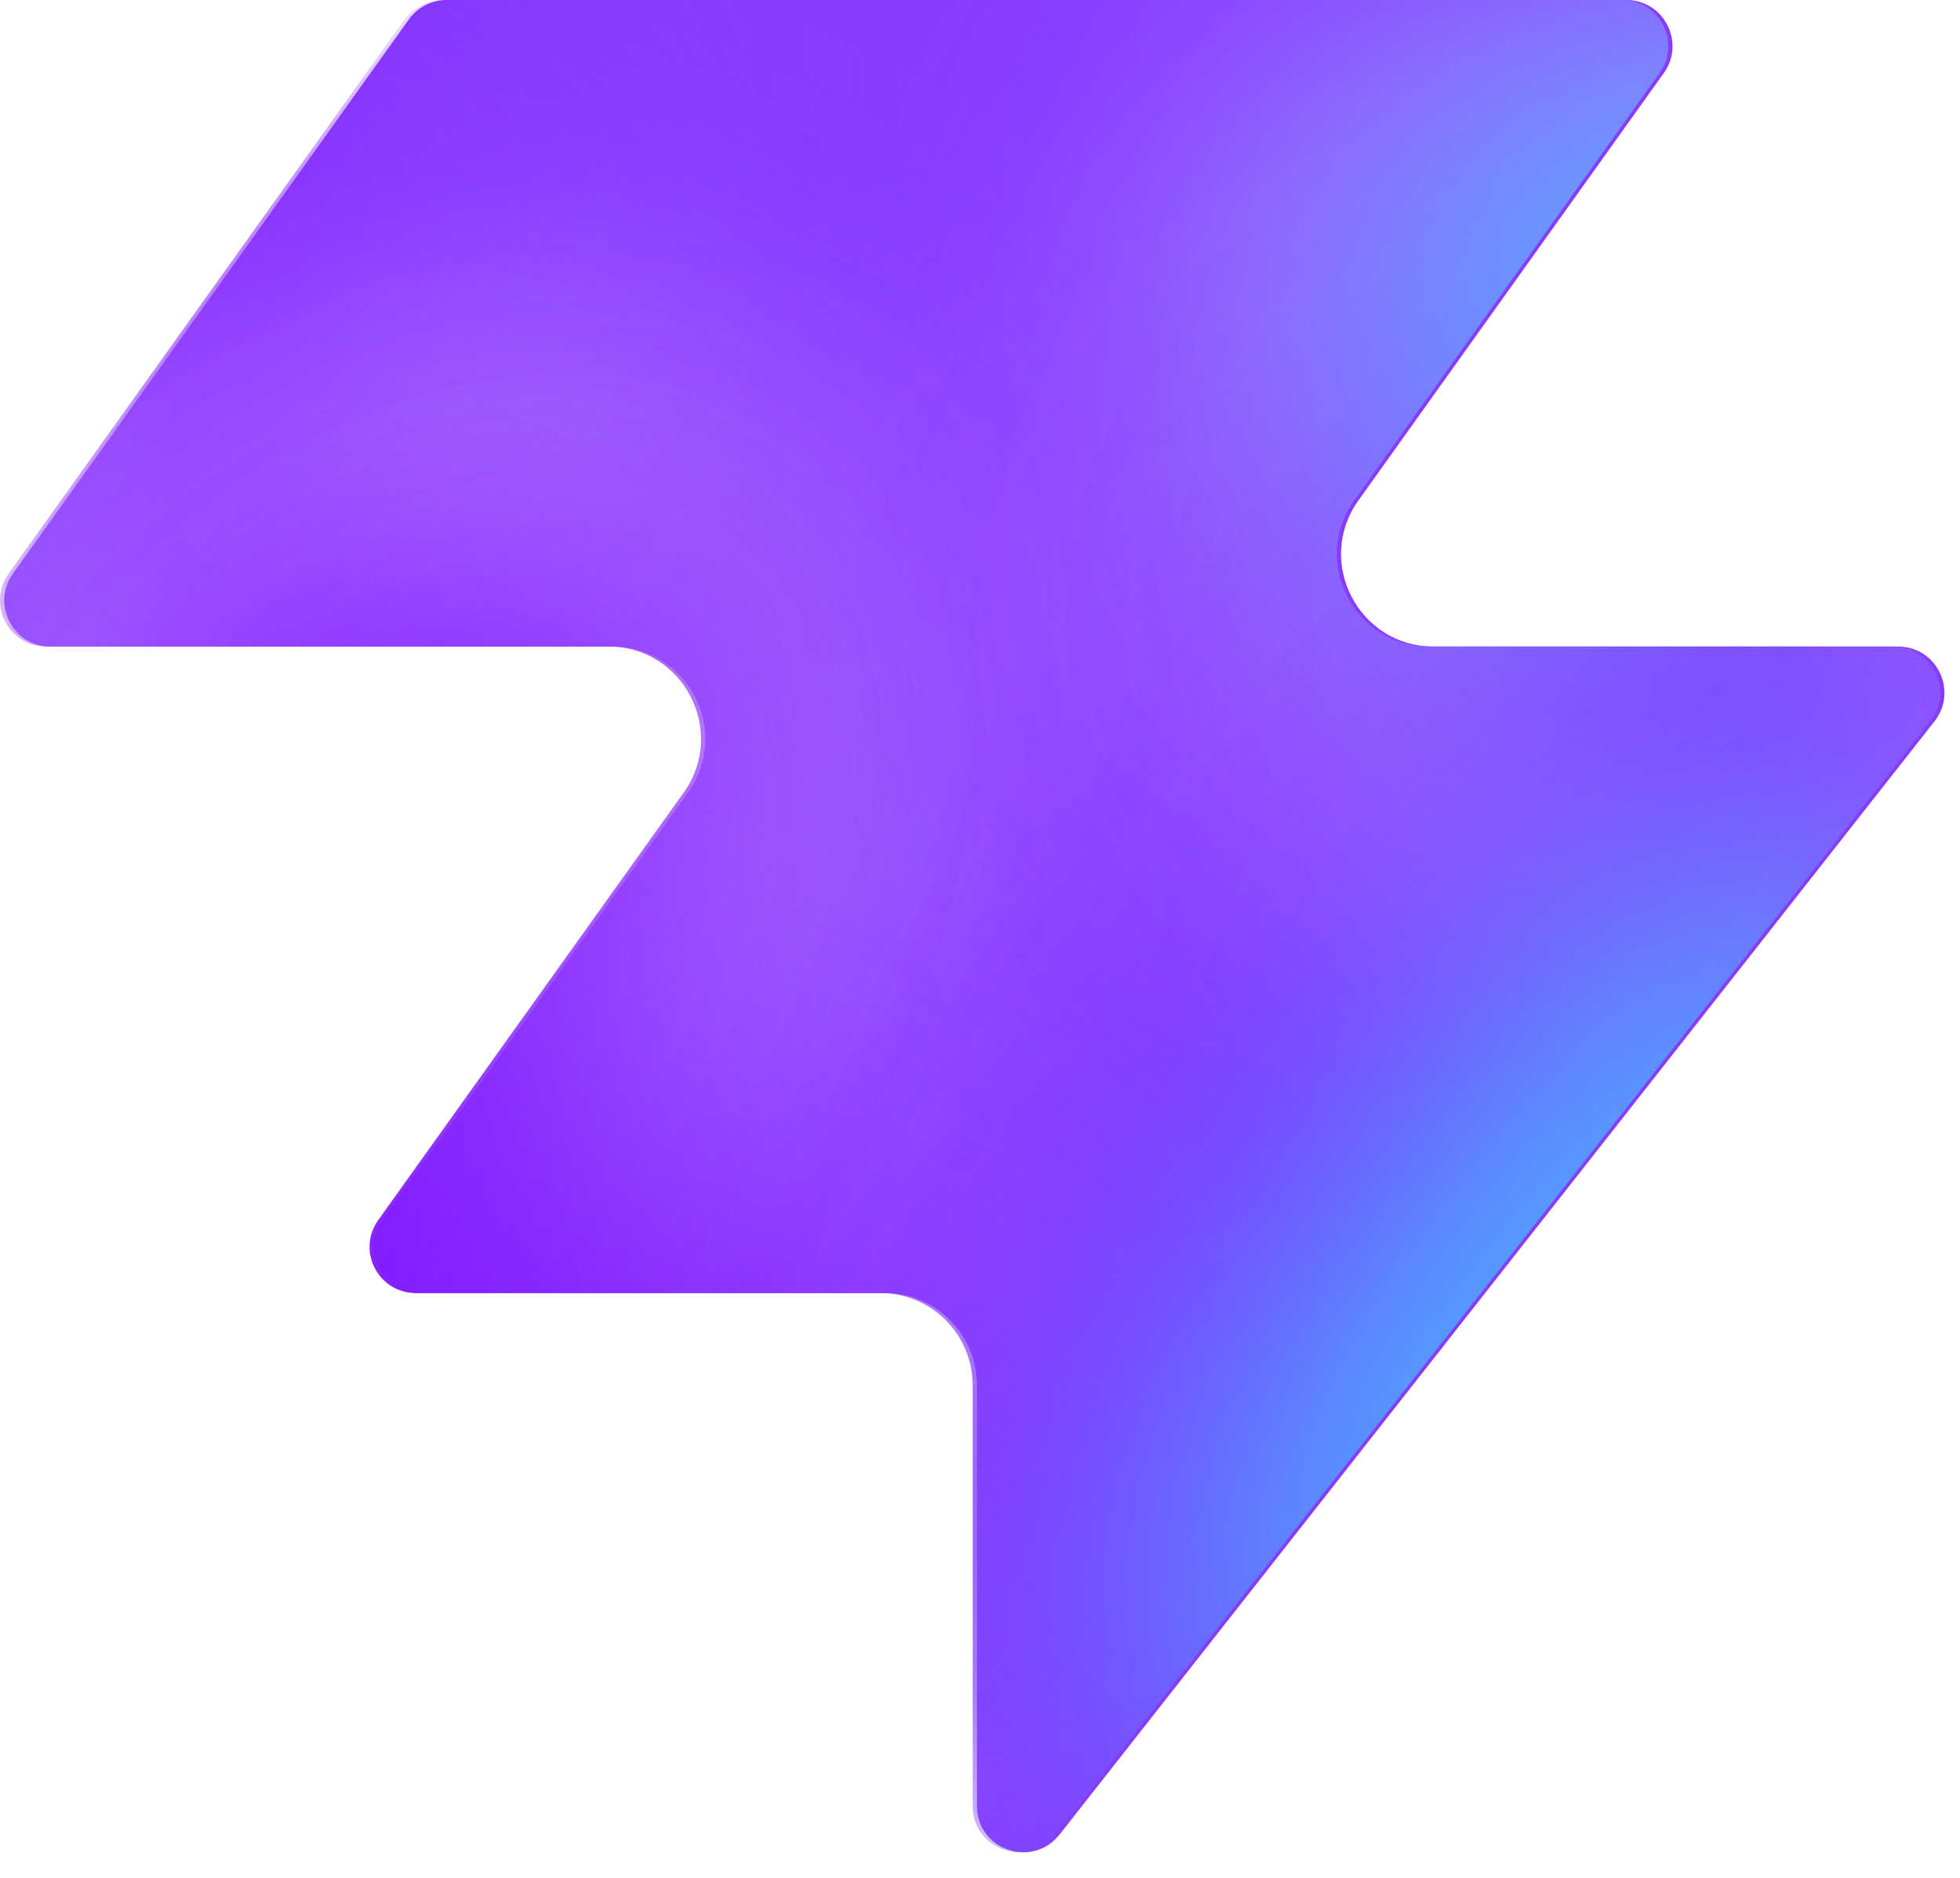
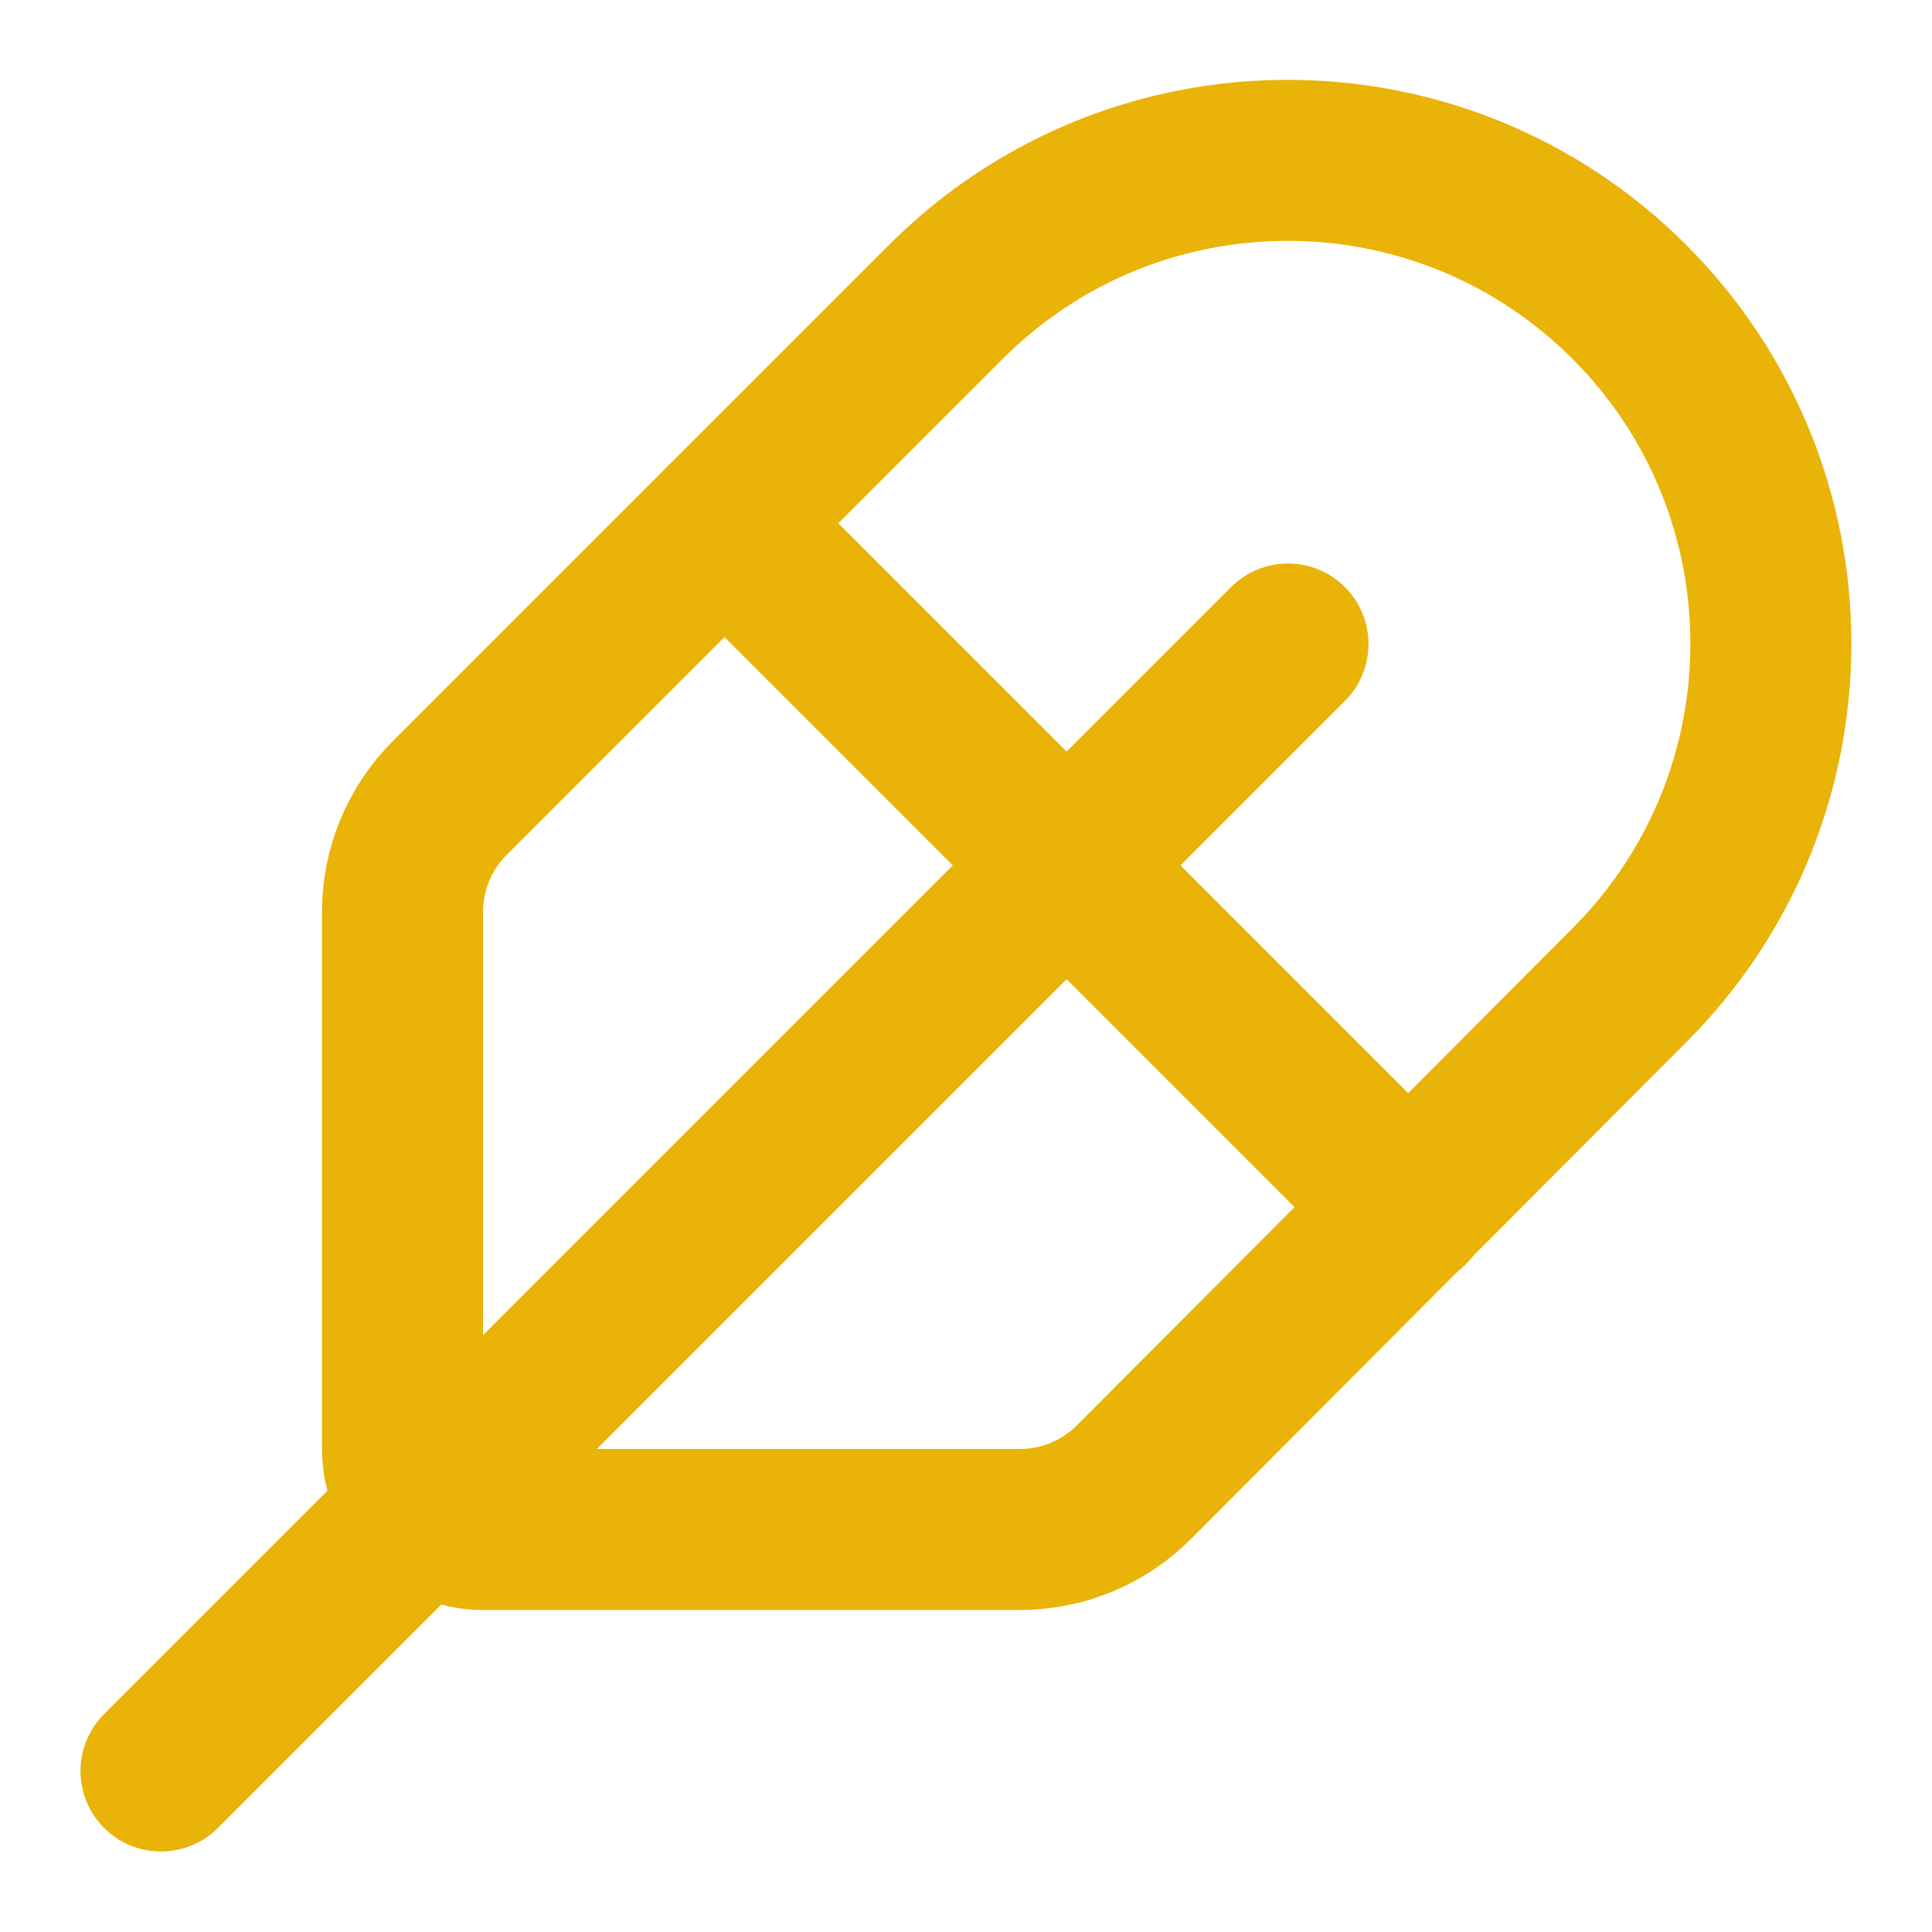
- <svg xmlns="http://www.w3.org/2000/svg" width="48" height="46" fill="none" viewBox="0 0 48 46">
-   <path fill="#863bff" d="M25.946 44.938c-.664.845-2.021.375-2.021-.698V33.937a2.26 2.26 0 0 0-2.262-2.262H10.287c-.92 0-1.456-1.04-.92-1.788l7.48-10.471c1.07-1.497 0-3.578-1.842-3.578H1.237c-.92 0-1.456-1.04-.92-1.788L10.013.474c.214-.297.556-.474.92-.474h28.894c.92 0 1.456 1.04.92 1.788l-7.48 10.471c-1.07 1.498 0 3.579 1.842 3.579h11.377c.943 0 1.473 1.088.89 1.83L25.947 44.94z" style="fill:#863bff;fill:color(display-p3 .525 .23 1);fill-opacity:1" />
-   <mask id="a" width="48" height="46" x="0" y="0" maskUnits="userSpaceOnUse" style="mask-type:alpha">
-     <path fill="#000" d="M25.842 44.938c-.664.844-2.021.375-2.021-.698V33.937a2.26 2.26 0 0 0-2.262-2.262H10.183c-.92 0-1.456-1.04-.92-1.788l7.48-10.471c1.07-1.498 0-3.579-1.842-3.579H1.133c-.92 0-1.456-1.04-.92-1.787L9.91.473c.214-.297.556-.474.92-.474h28.894c.92 0 1.456 1.04.92 1.788l-7.48 10.471c-1.07 1.498 0 3.578 1.842 3.578h11.377c.943 0 1.473 1.088.89 1.832L25.843 44.94z" style="fill:#000;fill-opacity:1" />
-   </mask>
-   <g mask="url(#a)">
-     <g filter="url(#b)">
-       <ellipse cx="5.508" cy="14.704" fill="#ede6ff" rx="5.508" ry="14.704" style="fill:#ede6ff;fill:color(display-p3 .927 .903 1);fill-opacity:1" transform="matrix(.00324 1 1 -.00324 -4.47 31.516)" />
-     </g>
-     <g filter="url(#c)">
-       <ellipse cx="10.399" cy="29.851" fill="#ede6ff" rx="10.399" ry="29.851" style="fill:#ede6ff;fill:color(display-p3 .927 .903 1);fill-opacity:1" transform="matrix(.00324 1 1 -.00324 -39.328 7.883)" />
-     </g>
-     <g filter="url(#d)">
-       <ellipse cx="5.508" cy="30.487" fill="#7e14ff" rx="5.508" ry="30.487" style="fill:#7e14ff;fill:color(display-p3 .492 .077 1);fill-opacity:1" transform="rotate(89.814 -25.913 -14.639)scale(1 -1)" />
-     </g>
-     <g filter="url(#e)">
-       <ellipse cx="5.508" cy="30.599" fill="#7e14ff" rx="5.508" ry="30.599" style="fill:#7e14ff;fill:color(display-p3 .492 .077 1);fill-opacity:1" transform="rotate(89.814 -32.644 -3.334)scale(1 -1)" />
-     </g>
-     <g filter="url(#f)">
-       <ellipse cx="5.508" cy="30.599" fill="#7e14ff" rx="5.508" ry="30.599" style="fill:#7e14ff;fill:color(display-p3 .492 .077 1);fill-opacity:1" transform="matrix(.00324 1 1 -.00324 -34.34 30.47)" />
-     </g>
-     <g filter="url(#g)">
-       <ellipse cx="14.072" cy="22.078" fill="#ede6ff" rx="14.072" ry="22.078" style="fill:#ede6ff;fill:color(display-p3 .927 .903 1);fill-opacity:1" transform="rotate(93.35 24.506 48.493)scale(-1 1)" />
-     </g>
-     <g filter="url(#h)">
-       <ellipse cx="3.47" cy="21.501" fill="#7e14ff" rx="3.47" ry="21.501" style="fill:#7e14ff;fill:color(display-p3 .492 .077 1);fill-opacity:1" transform="rotate(89.009 28.708 47.59)scale(-1 1)" />
-     </g>
-     <g filter="url(#i)">
-       <ellipse cx="3.47" cy="21.501" fill="#7e14ff" rx="3.47" ry="21.501" style="fill:#7e14ff;fill:color(display-p3 .492 .077 1);fill-opacity:1" transform="rotate(89.009 28.708 47.59)scale(-1 1)" />
-     </g>
-     <g filter="url(#j)">
-       <ellipse cx=".387" cy="8.972" fill="#7e14ff" rx="4.407" ry="29.108" style="fill:#7e14ff;fill:color(display-p3 .492 .077 1);fill-opacity:1" transform="rotate(39.51 .387 8.972)" />
-     </g>
-     <g filter="url(#k)">
-       <ellipse cx="47.523" cy="-6.092" fill="#7e14ff" rx="4.407" ry="29.108" style="fill:#7e14ff;fill:color(display-p3 .492 .077 1);fill-opacity:1" transform="rotate(37.892 47.523 -6.092)" />
-     </g>
-     <g filter="url(#l)">
-       <ellipse cx="41.412" cy="6.333" fill="#47bfff" rx="5.971" ry="9.665" style="fill:#47bfff;fill:color(display-p3 .28 .748 1);fill-opacity:1" transform="rotate(37.892 41.412 6.333)" />
-     </g>
-     <g filter="url(#m)">
-       <ellipse cx="-1.879" cy="38.332" fill="#7e14ff" rx="4.407" ry="29.108" style="fill:#7e14ff;fill:color(display-p3 .492 .077 1);fill-opacity:1" transform="rotate(37.892 -1.88 38.332)" />
-     </g>
-     <g filter="url(#n)">
-       <ellipse cx="-1.879" cy="38.332" fill="#7e14ff" rx="4.407" ry="29.108" style="fill:#7e14ff;fill:color(display-p3 .492 .077 1);fill-opacity:1" transform="rotate(37.892 -1.88 38.332)" />
-     </g>
-     <g filter="url(#o)">
-       <ellipse cx="35.651" cy="29.907" fill="#7e14ff" rx="4.407" ry="29.108" style="fill:#7e14ff;fill:color(display-p3 .492 .077 1);fill-opacity:1" transform="rotate(37.892 35.651 29.907)" />
-     </g>
-     <g filter="url(#p)">
-       <ellipse cx="38.418" cy="32.4" fill="#47bfff" rx="5.971" ry="15.297" style="fill:#47bfff;fill:color(display-p3 .28 .748 1);fill-opacity:1" transform="rotate(37.892 38.418 32.4)" />
-     </g>
-   </g>
-   <defs>
-     <filter id="b" width="60.045" height="41.654" x="-19.77" y="16.149" color-interpolation-filters="sRGB" filterUnits="userSpaceOnUse">
-       <feFlood flood-opacity="0" result="BackgroundImageFix" />
-       <feBlend in="SourceGraphic" in2="BackgroundImageFix" result="shape" />
-       <feGaussianBlur result="effect1_foregroundBlur_2002_17158" stdDeviation="7.659" />
-     </filter>
-     <filter id="c" width="90.34" height="51.437" x="-54.613" y="-7.533" color-interpolation-filters="sRGB" filterUnits="userSpaceOnUse">
-       <feFlood flood-opacity="0" result="BackgroundImageFix" />
-       <feBlend in="SourceGraphic" in2="BackgroundImageFix" result="shape" />
-       <feGaussianBlur result="effect1_foregroundBlur_2002_17158" stdDeviation="7.659" />
-     </filter>
-     <filter id="d" width="79.355" height="29.4" x="-49.64" y="2.03" color-interpolation-filters="sRGB" filterUnits="userSpaceOnUse">
-       <feFlood flood-opacity="0" result="BackgroundImageFix" />
-       <feBlend in="SourceGraphic" in2="BackgroundImageFix" result="shape" />
-       <feGaussianBlur result="effect1_foregroundBlur_2002_17158" stdDeviation="4.596" />
-     </filter>
-     <filter id="e" width="79.579" height="29.4" x="-45.045" y="20.029" color-interpolation-filters="sRGB" filterUnits="userSpaceOnUse">
-       <feFlood flood-opacity="0" result="BackgroundImageFix" />
-       <feBlend in="SourceGraphic" in2="BackgroundImageFix" result="shape" />
-       <feGaussianBlur result="effect1_foregroundBlur_2002_17158" stdDeviation="4.596" />
-     </filter>
-     <filter id="f" width="79.579" height="29.4" x="-43.513" y="21.178" color-interpolation-filters="sRGB" filterUnits="userSpaceOnUse">
-       <feFlood flood-opacity="0" result="BackgroundImageFix" />
-       <feBlend in="SourceGraphic" in2="BackgroundImageFix" result="shape" />
-       <feGaussianBlur result="effect1_foregroundBlur_2002_17158" stdDeviation="4.596" />
-     </filter>
-     <filter id="g" width="74.749" height="58.852" x="15.756" y="-17.901" color-interpolation-filters="sRGB" filterUnits="userSpaceOnUse">
-       <feFlood flood-opacity="0" result="BackgroundImageFix" />
-       <feBlend in="SourceGraphic" in2="BackgroundImageFix" result="shape" />
-       <feGaussianBlur result="effect1_foregroundBlur_2002_17158" stdDeviation="7.659" />
-     </filter>
-     <filter id="h" width="61.377" height="25.362" x="23.548" y="2.284" color-interpolation-filters="sRGB" filterUnits="userSpaceOnUse">
-       <feFlood flood-opacity="0" result="BackgroundImageFix" />
-       <feBlend in="SourceGraphic" in2="BackgroundImageFix" result="shape" />
-       <feGaussianBlur result="effect1_foregroundBlur_2002_17158" stdDeviation="4.596" />
-     </filter>
-     <filter id="i" width="61.377" height="25.362" x="23.548" y="2.284" color-interpolation-filters="sRGB" filterUnits="userSpaceOnUse">
-       <feFlood flood-opacity="0" result="BackgroundImageFix" />
-       <feBlend in="SourceGraphic" in2="BackgroundImageFix" result="shape" />
-       <feGaussianBlur result="effect1_foregroundBlur_2002_17158" stdDeviation="4.596" />
-     </filter>
-     <filter id="j" width="56.045" height="63.649" x="-27.636" y="-22.853" color-interpolation-filters="sRGB" filterUnits="userSpaceOnUse">
-       <feFlood flood-opacity="0" result="BackgroundImageFix" />
-       <feBlend in="SourceGraphic" in2="BackgroundImageFix" result="shape" />
-       <feGaussianBlur result="effect1_foregroundBlur_2002_17158" stdDeviation="4.596" />
-     </filter>
-     <filter id="k" width="54.814" height="64.646" x="20.116" y="-38.415" color-interpolation-filters="sRGB" filterUnits="userSpaceOnUse">
-       <feFlood flood-opacity="0" result="BackgroundImageFix" />
-       <feBlend in="SourceGraphic" in2="BackgroundImageFix" result="shape" />
-       <feGaussianBlur result="effect1_foregroundBlur_2002_17158" stdDeviation="4.596" />
-     </filter>
-     <filter id="l" width="33.541" height="35.313" x="24.641" y="-11.323" color-interpolation-filters="sRGB" filterUnits="userSpaceOnUse">
-       <feFlood flood-opacity="0" result="BackgroundImageFix" />
-       <feBlend in="SourceGraphic" in2="BackgroundImageFix" result="shape" />
-       <feGaussianBlur result="effect1_foregroundBlur_2002_17158" stdDeviation="4.596" />
-     </filter>
-     <filter id="m" width="54.814" height="64.646" x="-29.286" y="6.009" color-interpolation-filters="sRGB" filterUnits="userSpaceOnUse">
-       <feFlood flood-opacity="0" result="BackgroundImageFix" />
-       <feBlend in="SourceGraphic" in2="BackgroundImageFix" result="shape" />
-       <feGaussianBlur result="effect1_foregroundBlur_2002_17158" stdDeviation="4.596" />
-     </filter>
-     <filter id="n" width="54.814" height="64.646" x="-29.286" y="6.009" color-interpolation-filters="sRGB" filterUnits="userSpaceOnUse">
-       <feFlood flood-opacity="0" result="BackgroundImageFix" />
-       <feBlend in="SourceGraphic" in2="BackgroundImageFix" result="shape" />
-       <feGaussianBlur result="effect1_foregroundBlur_2002_17158" stdDeviation="4.596" />
-     </filter>
-     <filter id="o" width="54.814" height="64.646" x="8.244" y="-2.416" color-interpolation-filters="sRGB" filterUnits="userSpaceOnUse">
-       <feFlood flood-opacity="0" result="BackgroundImageFix" />
-       <feBlend in="SourceGraphic" in2="BackgroundImageFix" result="shape" />
-       <feGaussianBlur result="effect1_foregroundBlur_2002_17158" stdDeviation="4.596" />
-     </filter>
-     <filter id="p" width="39.409" height="43.623" x="18.713" y="10.588" color-interpolation-filters="sRGB" filterUnits="userSpaceOnUse">
-       <feFlood flood-opacity="0" result="BackgroundImageFix" />
-       <feBlend in="SourceGraphic" in2="BackgroundImageFix" result="shape" />
-       <feGaussianBlur result="effect1_foregroundBlur_2002_17158" stdDeviation="4.596" />
-     </filter>
-   </defs>
+ <svg xmlns="http://www.w3.org/2000/svg" viewBox="0 0 24 24" fill="none" stroke="#eab308" stroke-width="2" stroke-linecap="round" stroke-linejoin="round">
+   <path d="M12.67 19a2 2 0 0 0 1.416-.588l6.154-6.172a6 6 0 0 0-8.49-8.49L5.586 9.914A2 2 0 0 0 5 11.328V18a1 1 0 0 0 1 1z" />
+   <polyline points="16 8 2 22" />
+   <polyline points="17.5 15 9 6.5" />
</svg>
